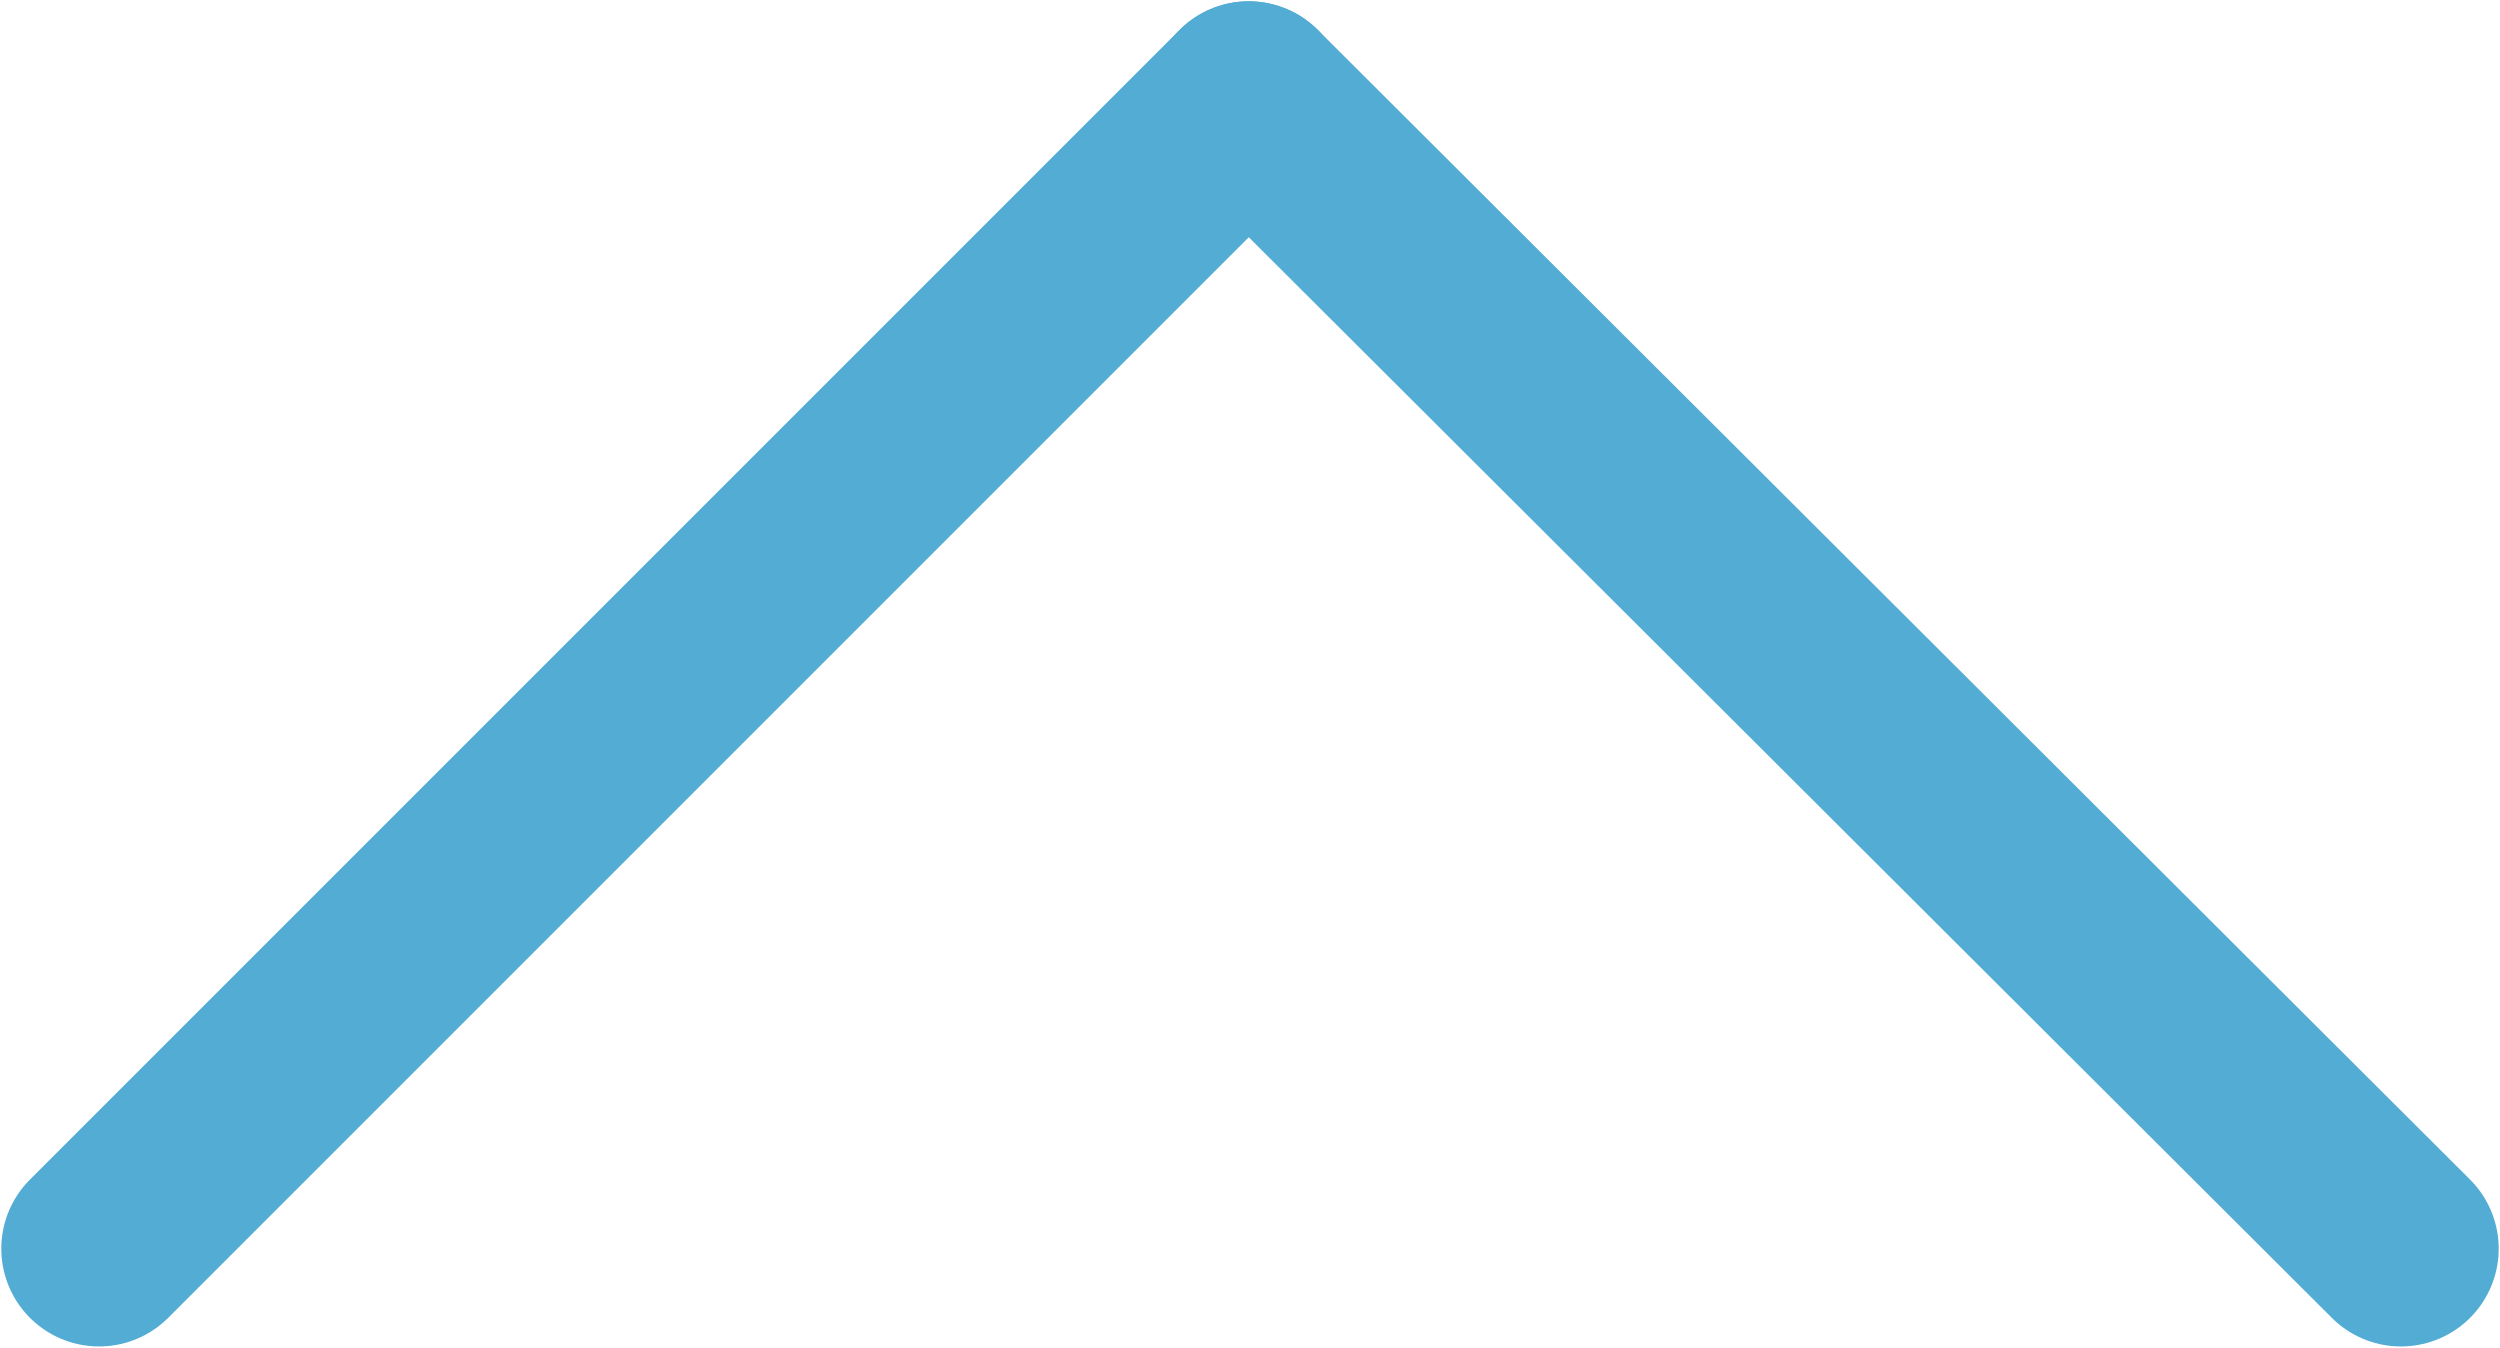
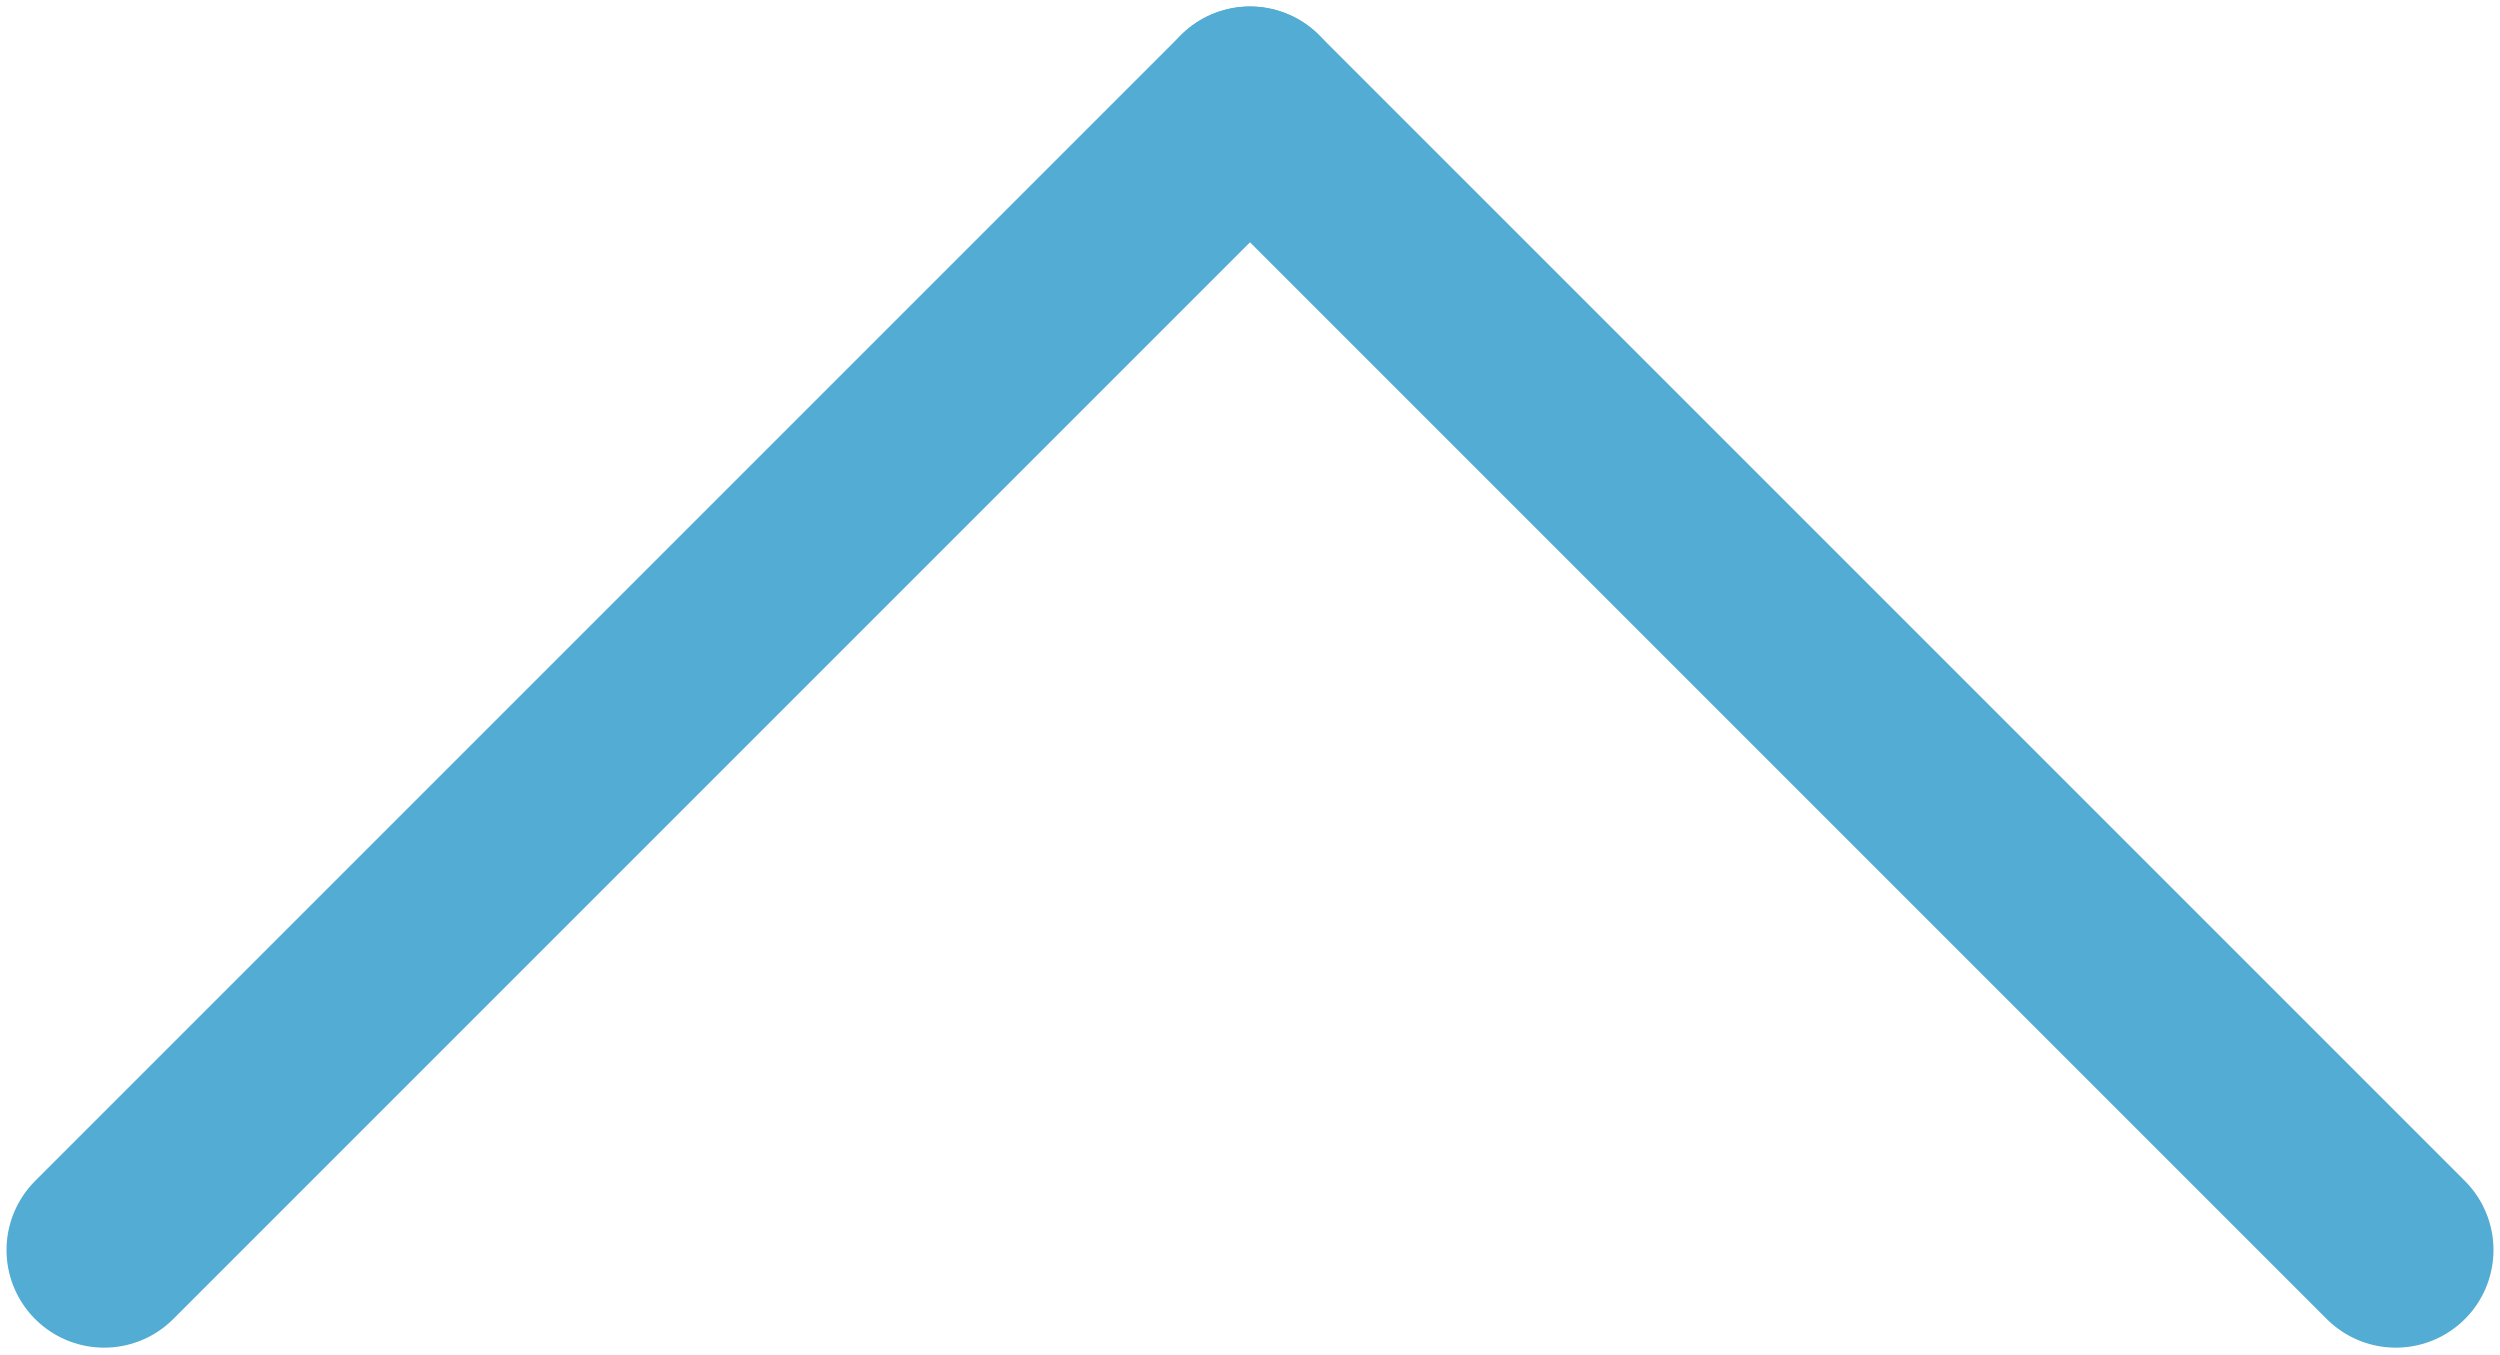
- <svg xmlns="http://www.w3.org/2000/svg" viewBox="0 0 9.59 5.17">
-   <defs>
-     <style>.cls-1{fill:none;stroke:#52acd3;stroke-linecap:round;stroke-miterlimit:10;stroke-width:0.75px;}</style>
-   </defs>
-   <g id="圖層_2" data-name="圖層 2">
+ <svg xmlns="http://www.w3.org/2000/svg" version="1.1" id="圖層_1" x="0px" y="0px" width="9.6px" height="5.2px" viewBox="0 0 9.6 5.2" style="enable-background:new 0 0 9.6 5.2;" xml:space="preserve">
+   <style type="text/css">
+ 	.st0{fill:none;stroke:#52ACD3;stroke-width:0.75;stroke-linecap:round;stroke-miterlimit:10;}
+ </style>
+   <g id="圖層_2">
    <g id="footer">
-       <line class="cls-1" x1="4.79" y1="0.38" x2="0.38" y2="4.79" />
-       <line class="cls-1" x1="9.21" y1="4.79" x2="4.79" y2="0.38" />
+       <line class="st0" x1="4.8" y1="0.4" x2="0.4" y2="4.8" />
+       <line class="st0" x1="9.2" y1="4.8" x2="4.8" y2="0.4" />
    </g>
  </g>
</svg>
